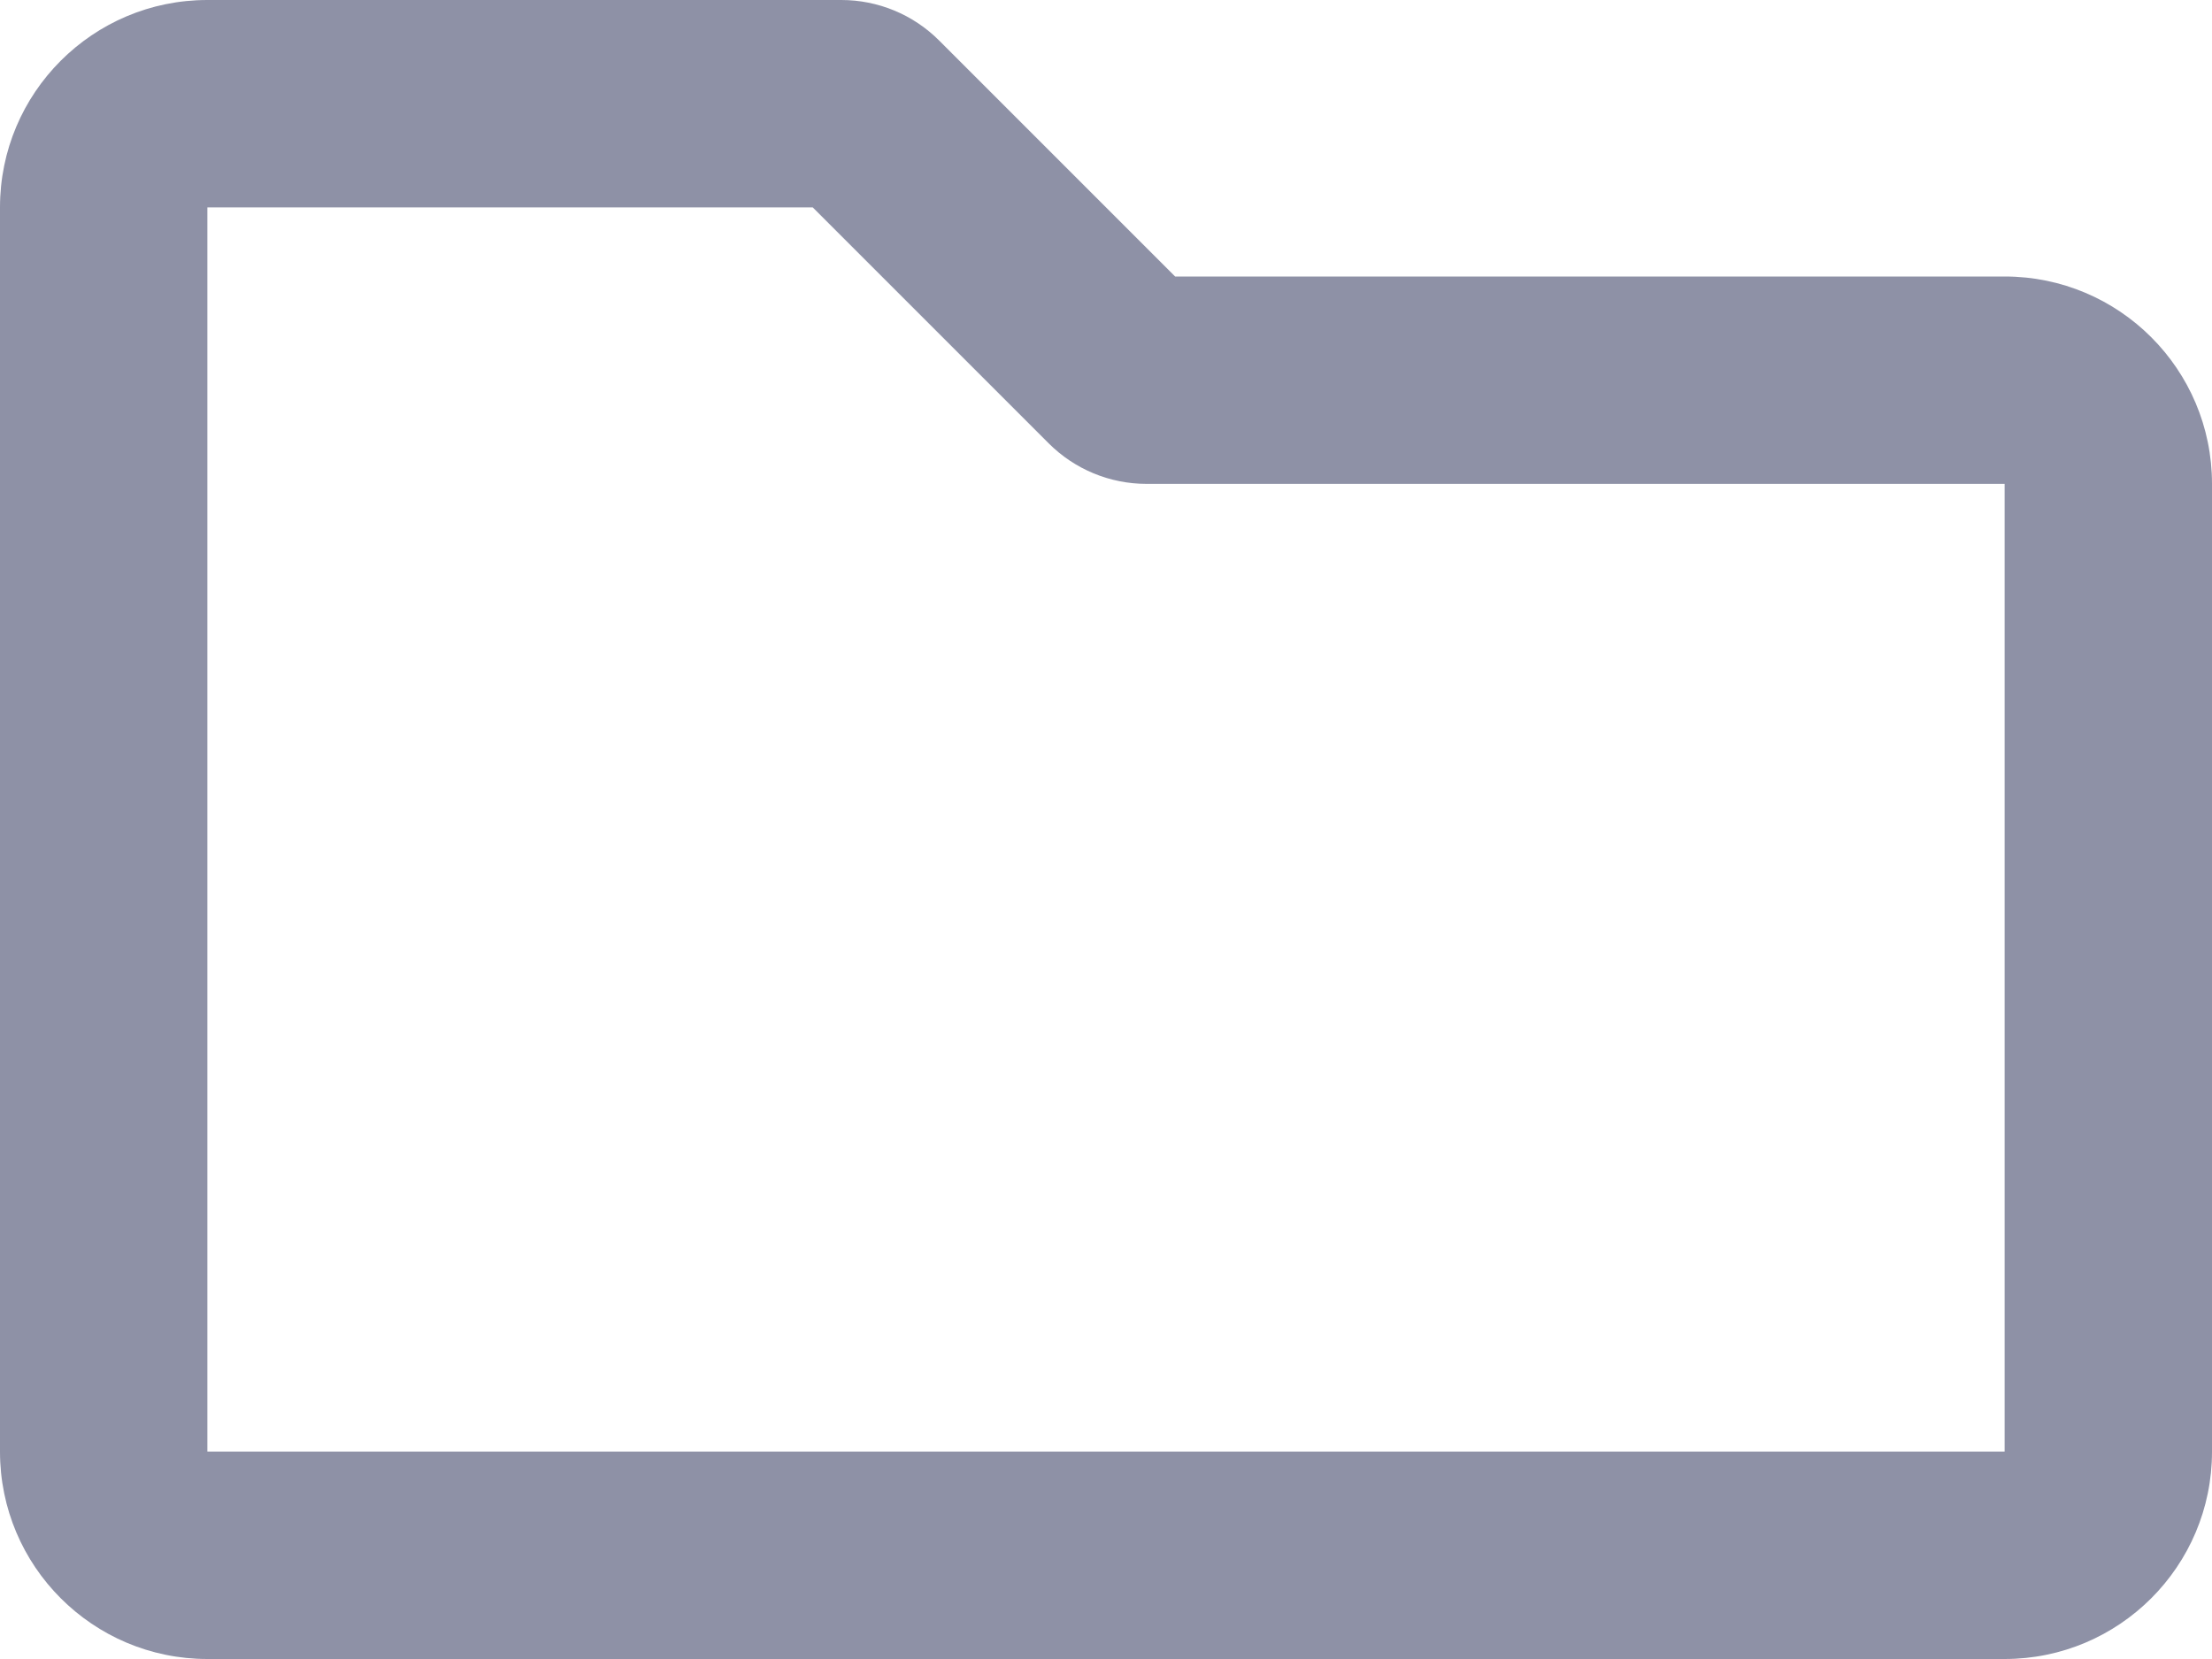
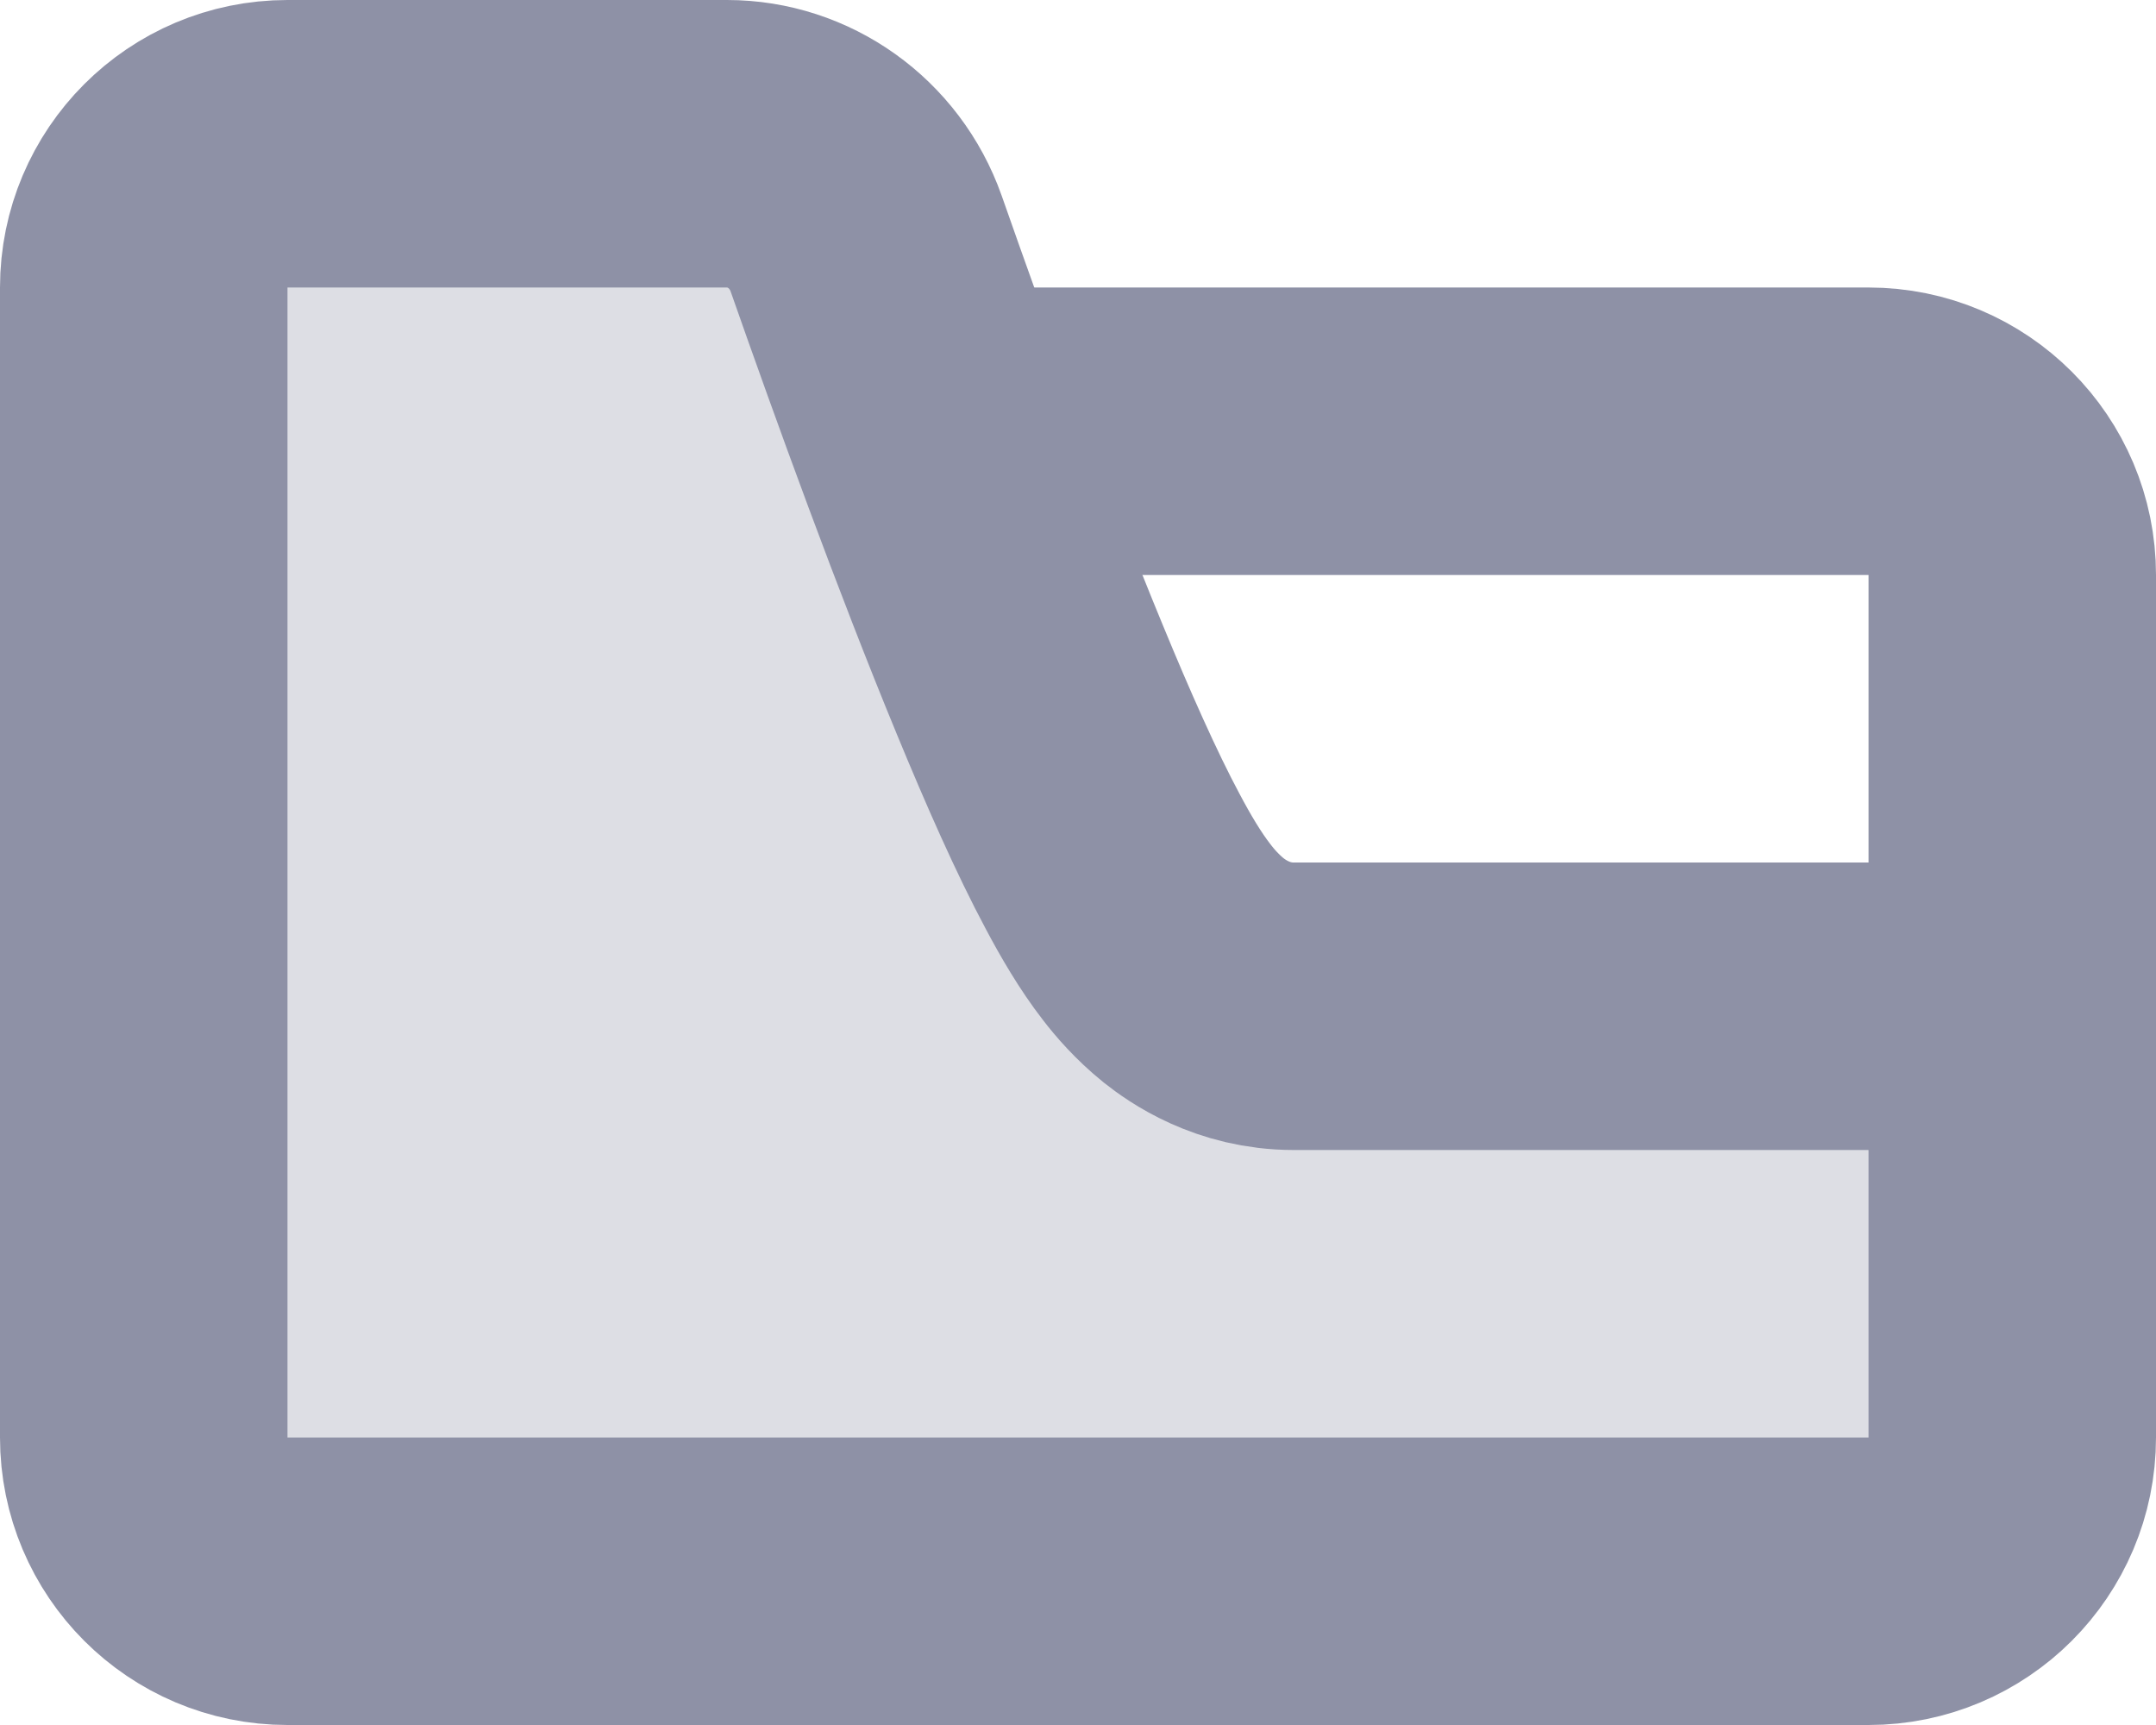
- <svg xmlns="http://www.w3.org/2000/svg" width="512" height="384" viewBox="0 0 512 384">
-   <path d="M464 64h-192l-54.63-54.63c-6-6-14.14-9.37-22.63-9.37h-146.74c-26.51 0-48 21.49-48 48v288c0 26.51 21.49 48 48 48h416c26.51 0 48-21.49 48-48v-224c0-26.51-21.49-48-48-48zm0 272h-416v-288h140.12l54.63 54.63c6 6 14.14 9.37 22.63 9.37h198.62v224z" fill="#8E91A6" fill-rule="nonzero" />
+ <svg xmlns="http://www.w3.org/2000/svg" width="15" height="12" fill="none">
+   <path d="M14 8v2a1 1 0 01-1 1H2a1 1 0 01-1-1V2a1 1 0 011-1h3.058c.43 0 .82.275.968.694.312.89.74 2.069 1.138 3.032.197.478.396.928.578 1.268.088.166.191.343.306.491.056.073.142.173.256.265.096.076.34.25.696.25h4a1 1 0 011 1z" fill="#8E91A6" fill-opacity=".3" stroke="#8E91A6" stroke-width="2" />
+   <path d="M7 3h6a1 1 0 011 1v4" stroke="#8E91A6" stroke-width="2" />
</svg>
